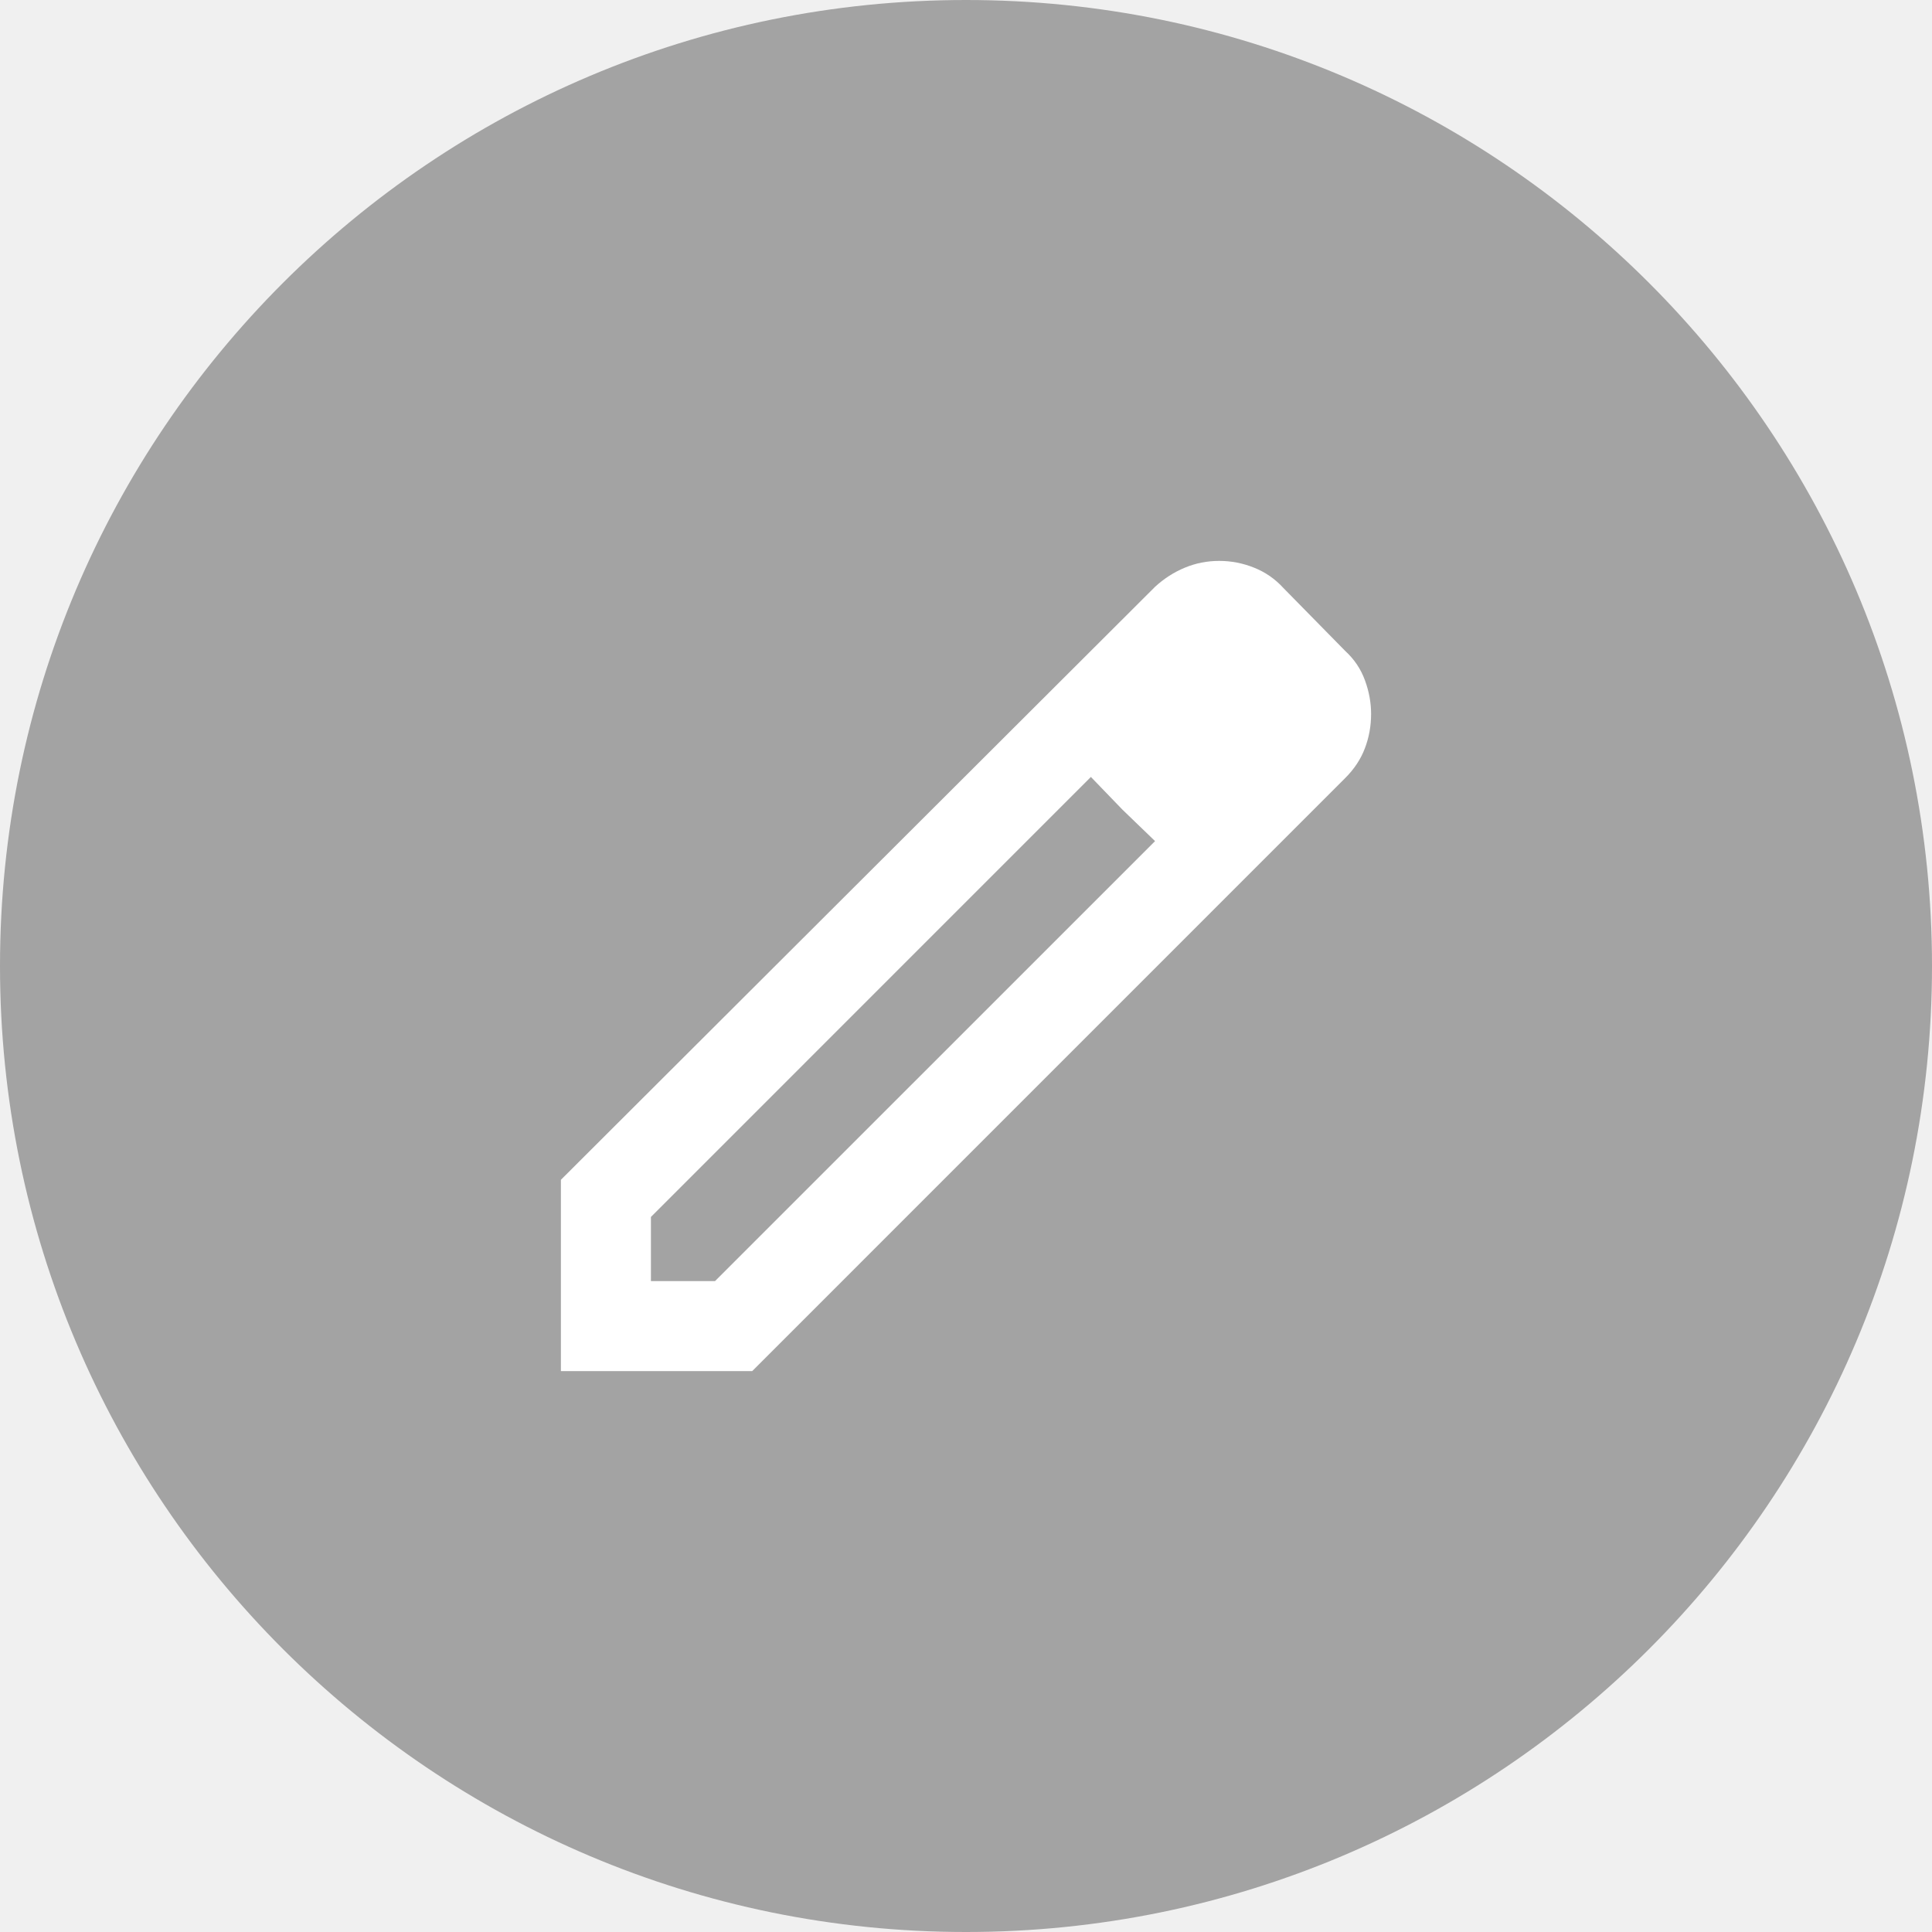
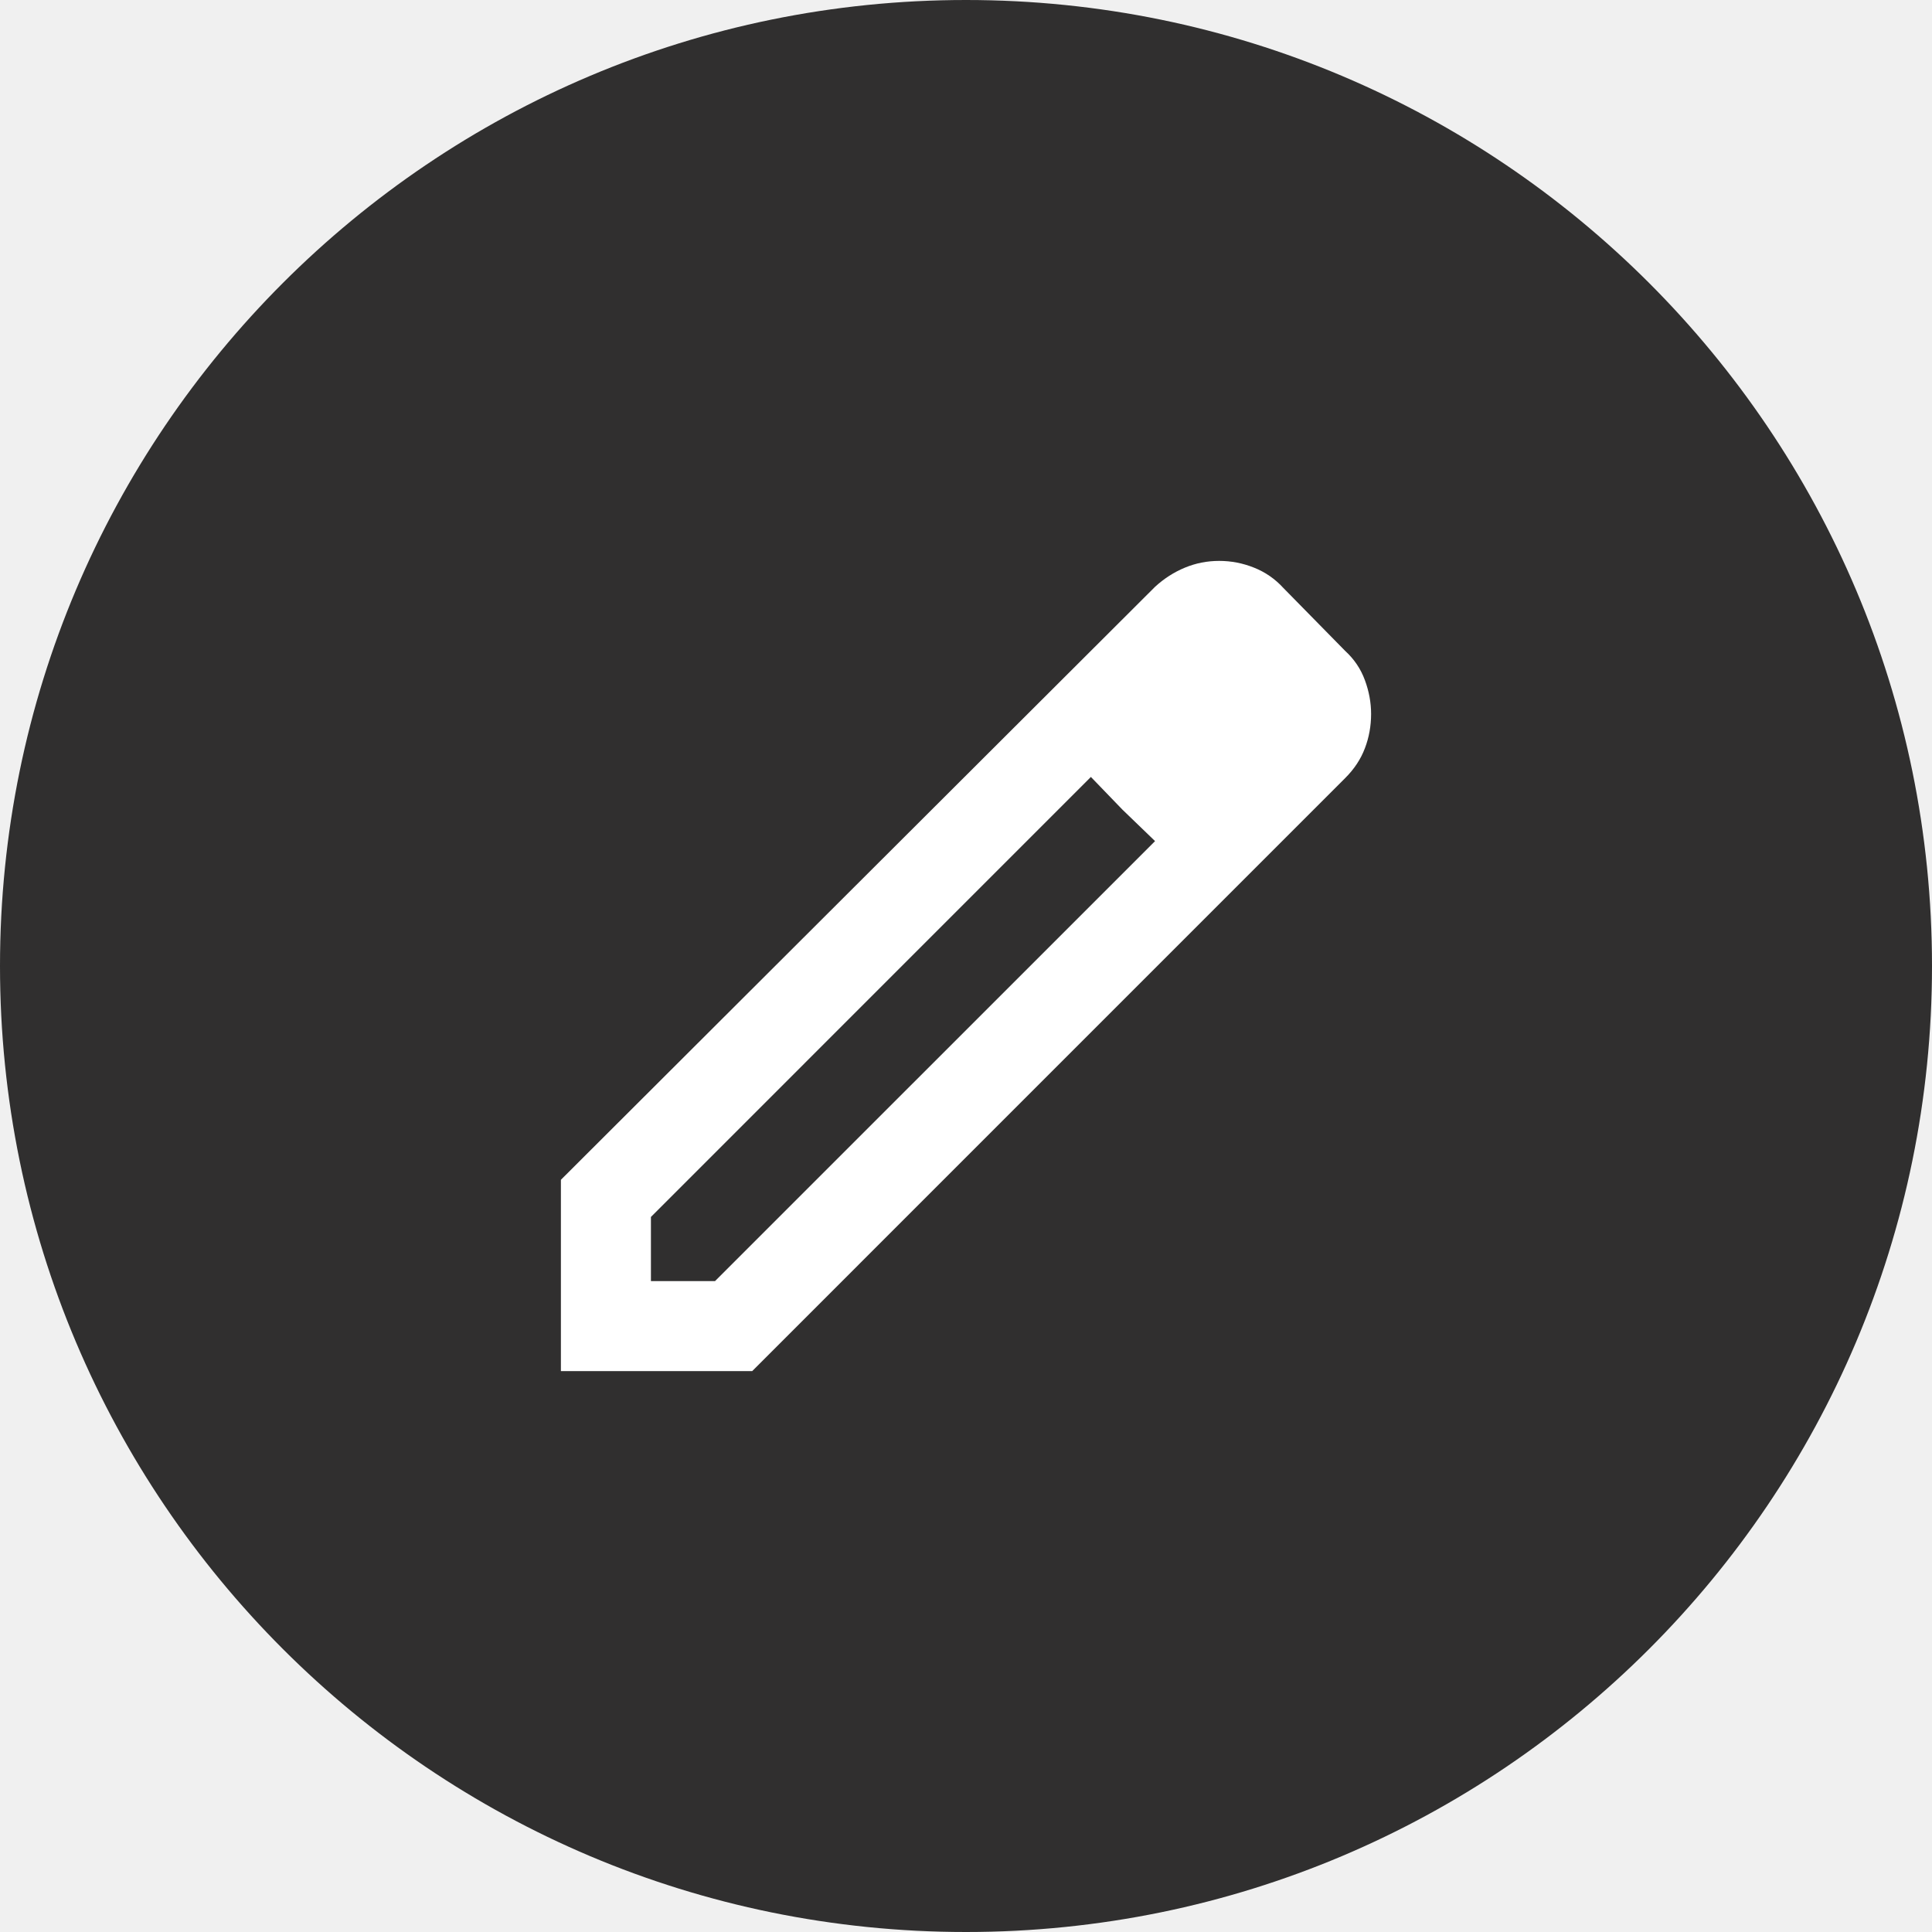
<svg xmlns="http://www.w3.org/2000/svg" width="62" height="62" viewBox="0 0 62 62" fill="none">
-   <circle opacity="0.4" cx="31" cy="31" r="31" fill="#302F2F" />
+   <circle cx="31" cy="31" r="31" fill="#302F2F" />
  <path d="M20.889 41.111H22.947L37.067 26.992L35.008 24.933L20.889 39.053V41.111ZM18 44V37.861L37.067 18.831C37.356 18.566 37.675 18.361 38.024 18.217C38.373 18.072 38.74 18 39.125 18C39.51 18 39.883 18.072 40.244 18.217C40.606 18.361 40.919 18.578 41.183 18.867L43.169 20.889C43.458 21.154 43.669 21.467 43.801 21.828C43.934 22.189 44 22.55 44 22.911C44 23.296 43.934 23.663 43.801 24.012C43.669 24.362 43.458 24.681 43.169 24.969L24.139 44H18ZM36.019 25.981L35.008 24.933L37.067 26.992L36.019 25.981Z" fill="white" />
</svg>
